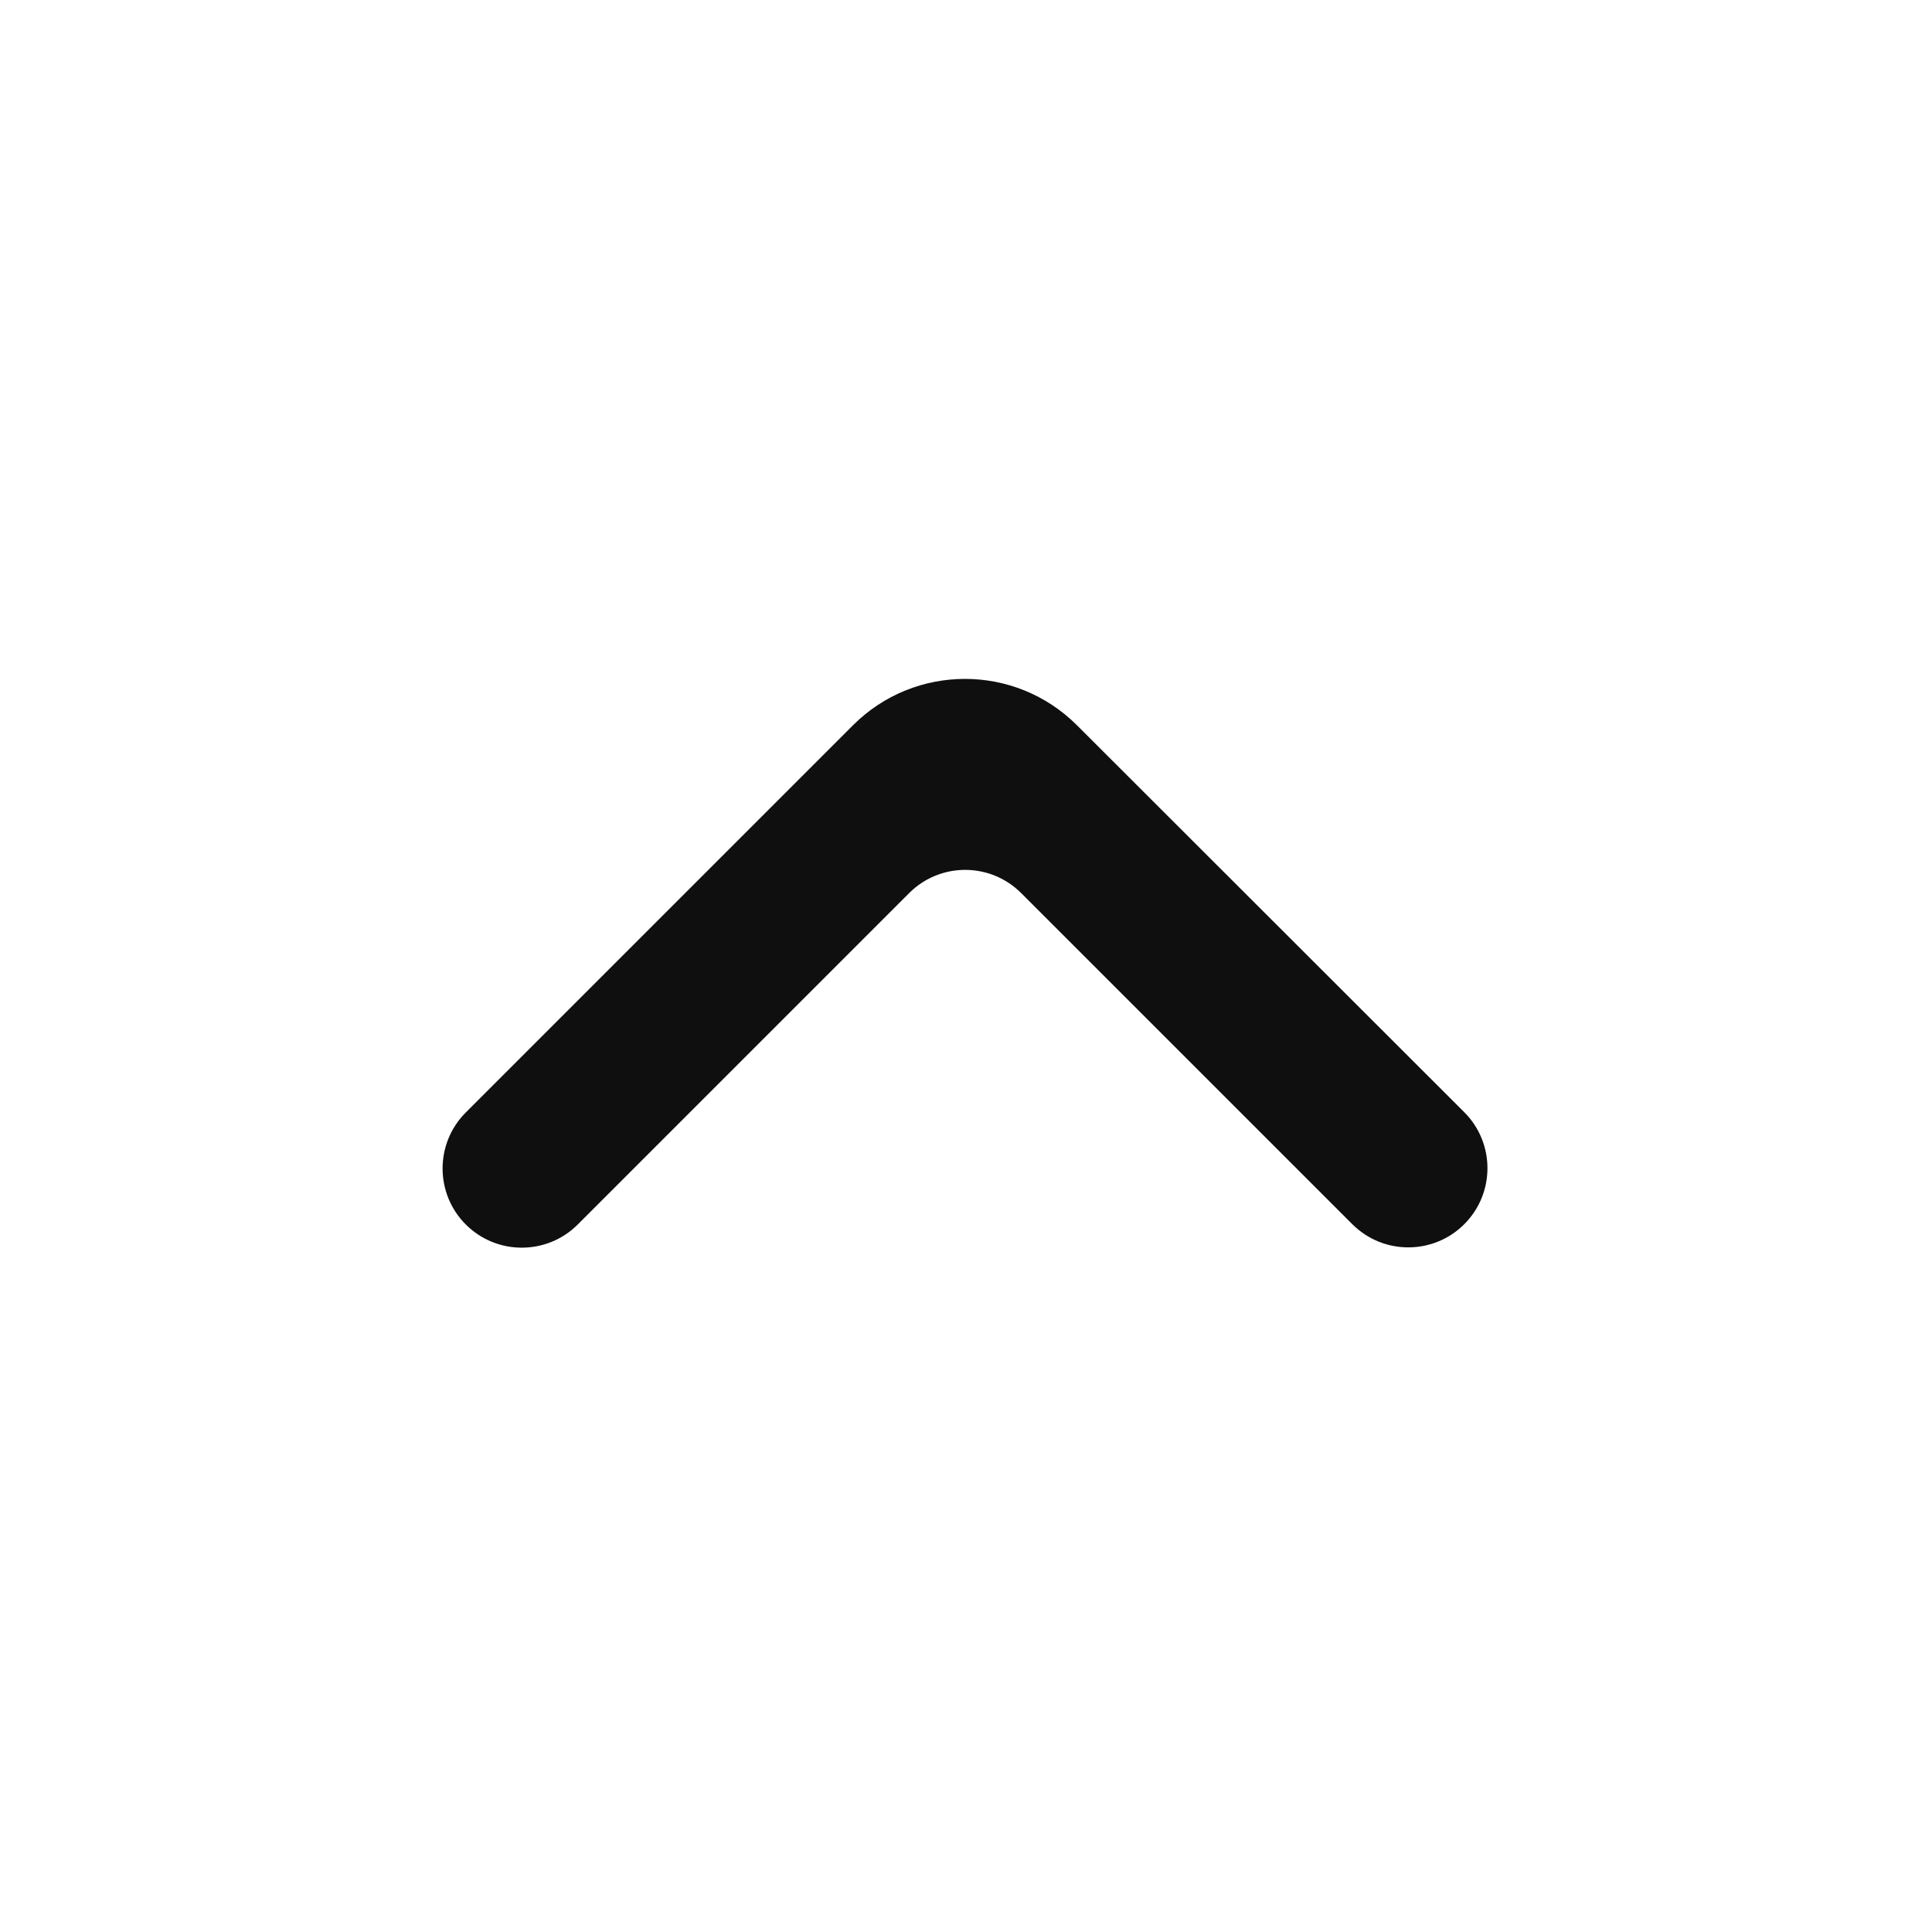
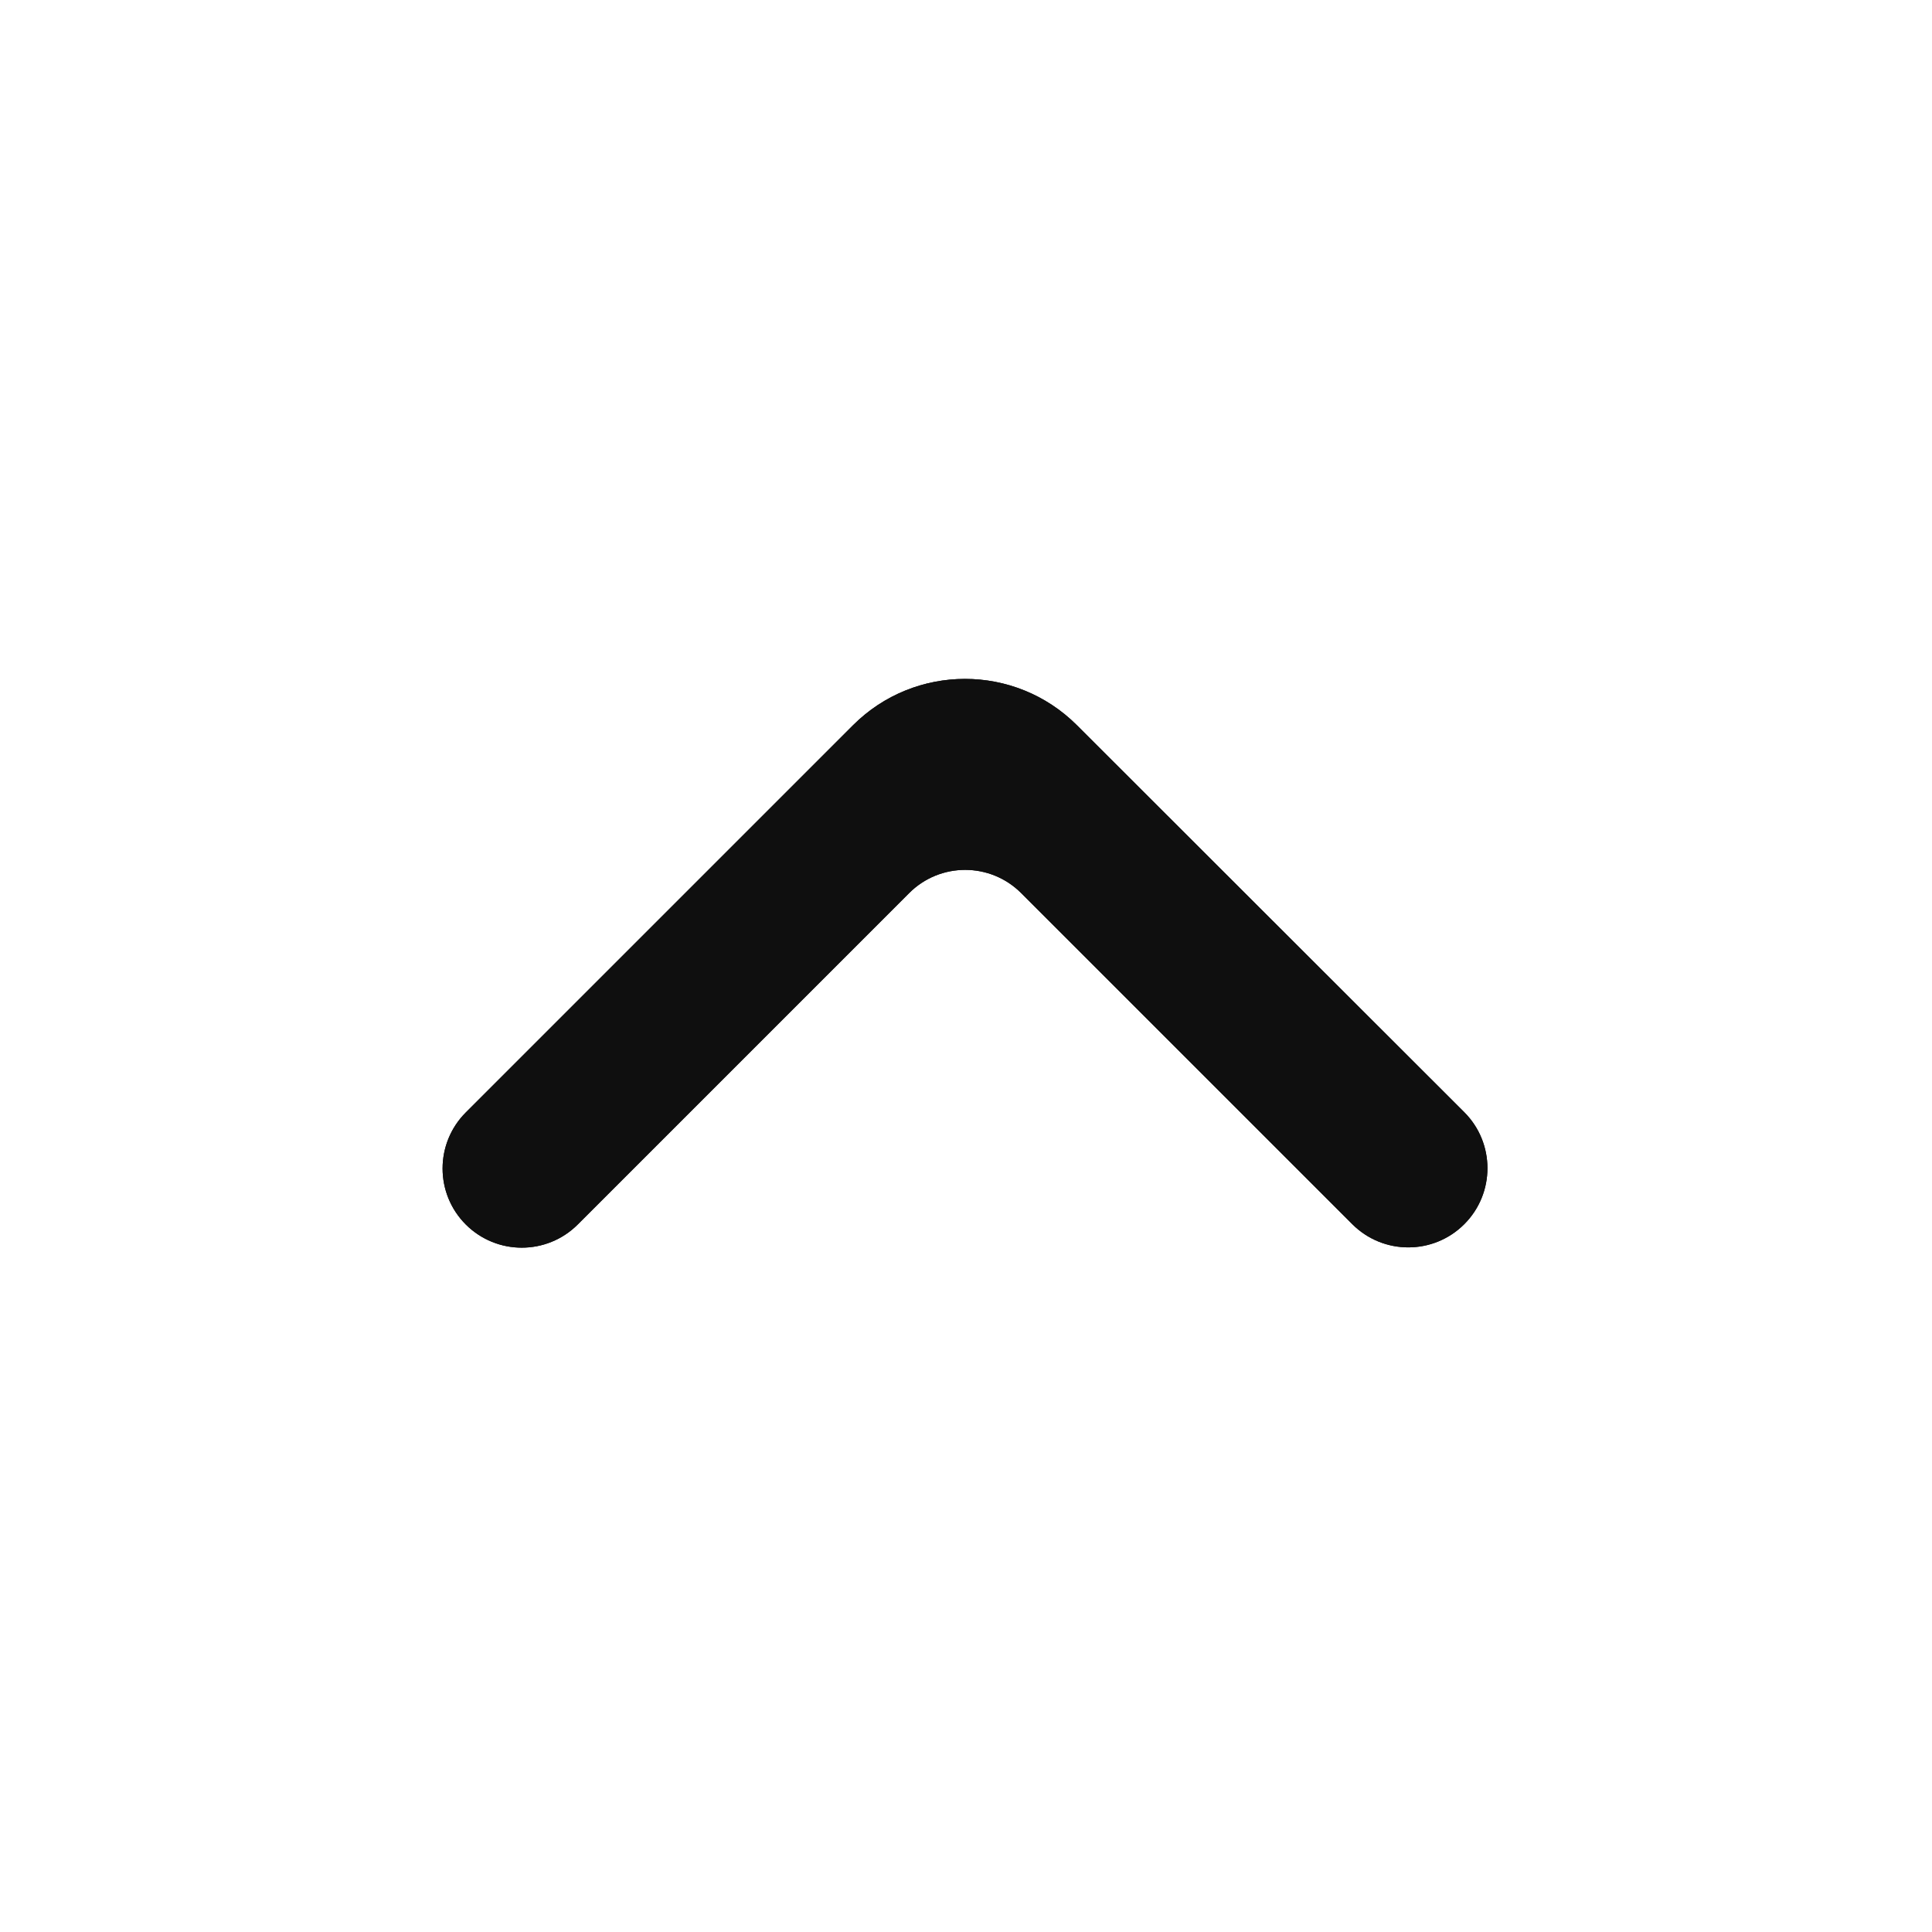
<svg xmlns="http://www.w3.org/2000/svg" width="20" height="20" viewBox="0 0 60 61" fill="none">
  <path d="M45.732 38.652C46.708 37.676 46.708 36.093 45.732 35.116L33.502 22.898C31.549 20.947 28.384 20.948 26.432 22.899L14.206 35.125C13.23 36.102 13.23 37.685 14.206 38.661C15.183 39.637 16.766 39.637 17.742 38.661L28.206 28.197C29.182 27.221 30.765 27.221 31.741 28.197L42.197 38.652C43.173 39.628 44.756 39.628 45.732 38.652Z" fill="#0F0F0F" />
+   <path d="M45.732 38.652C46.708 37.676 46.708 36.093 45.732 35.116L33.502 22.898C31.549 20.947 28.384 20.948 26.432 22.899L14.206 35.125C13.23 36.102 13.23 37.685 14.206 38.661C15.183 39.637 16.766 39.637 17.742 38.661L28.206 28.197C29.182 27.221 30.765 27.221 31.741 28.197L42.197 38.652C43.173 39.628 44.756 39.628 45.732 38.652Z" fill="#0F0F0F" />
</svg>
